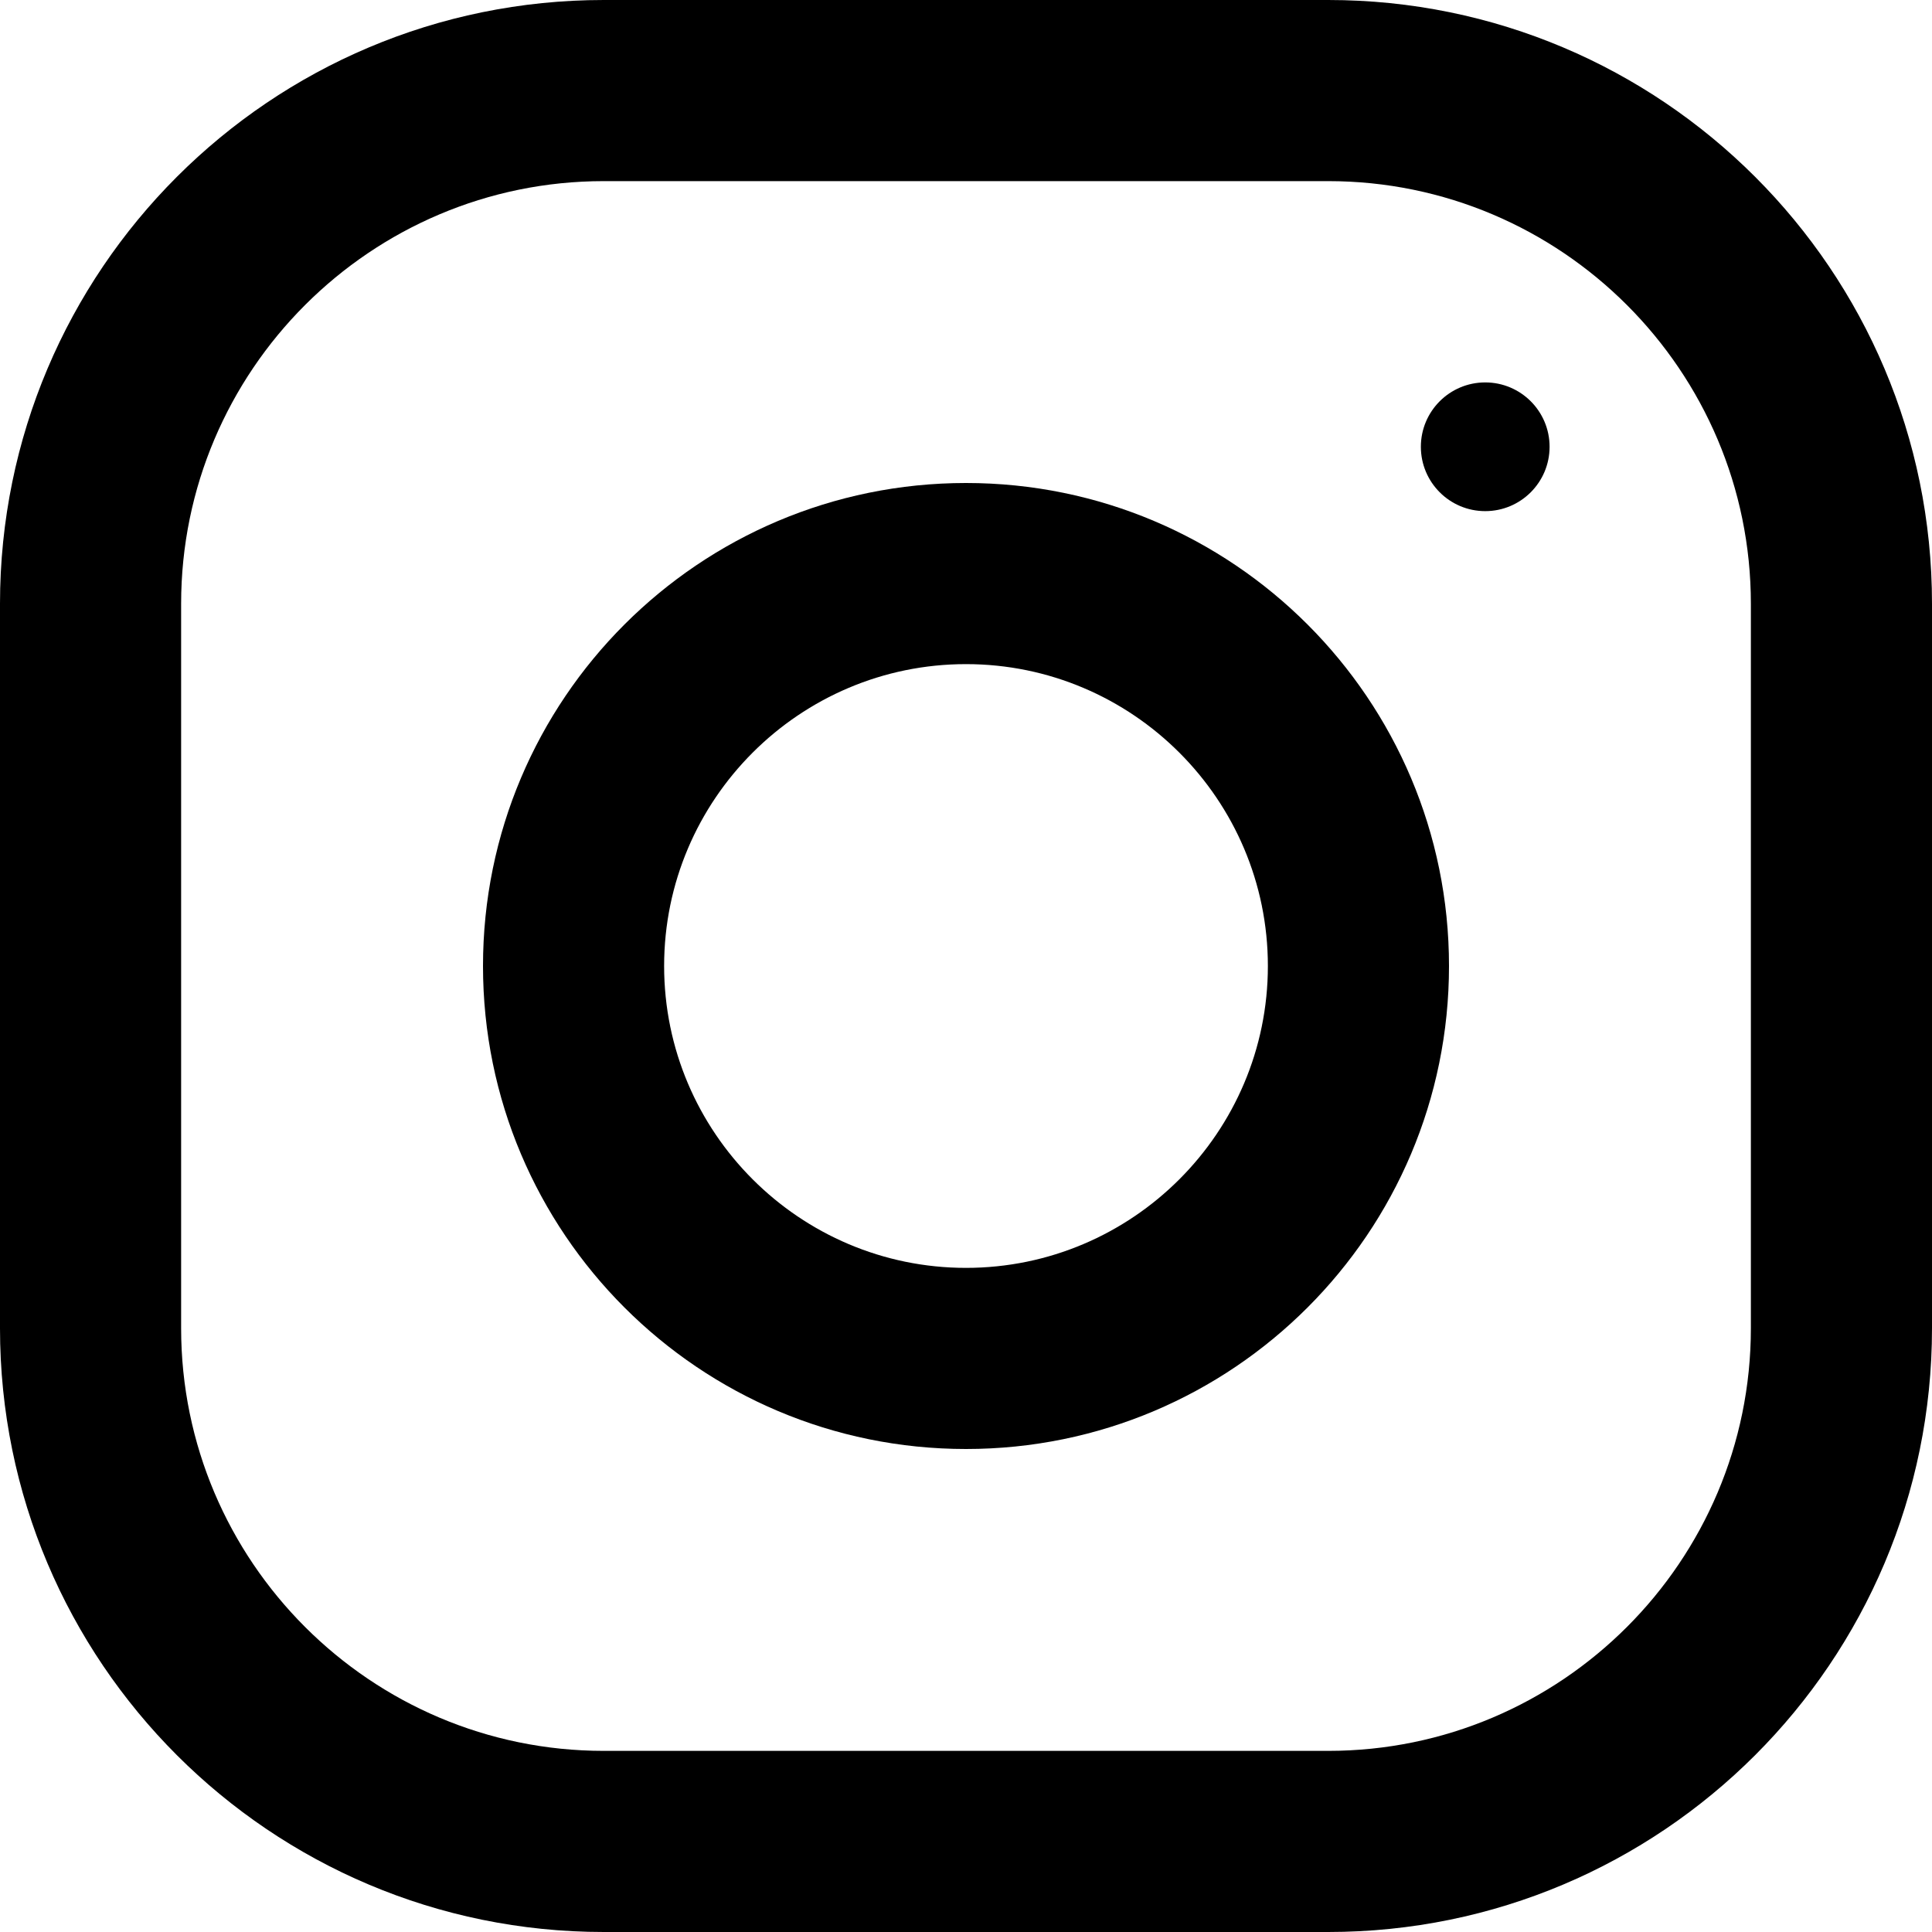
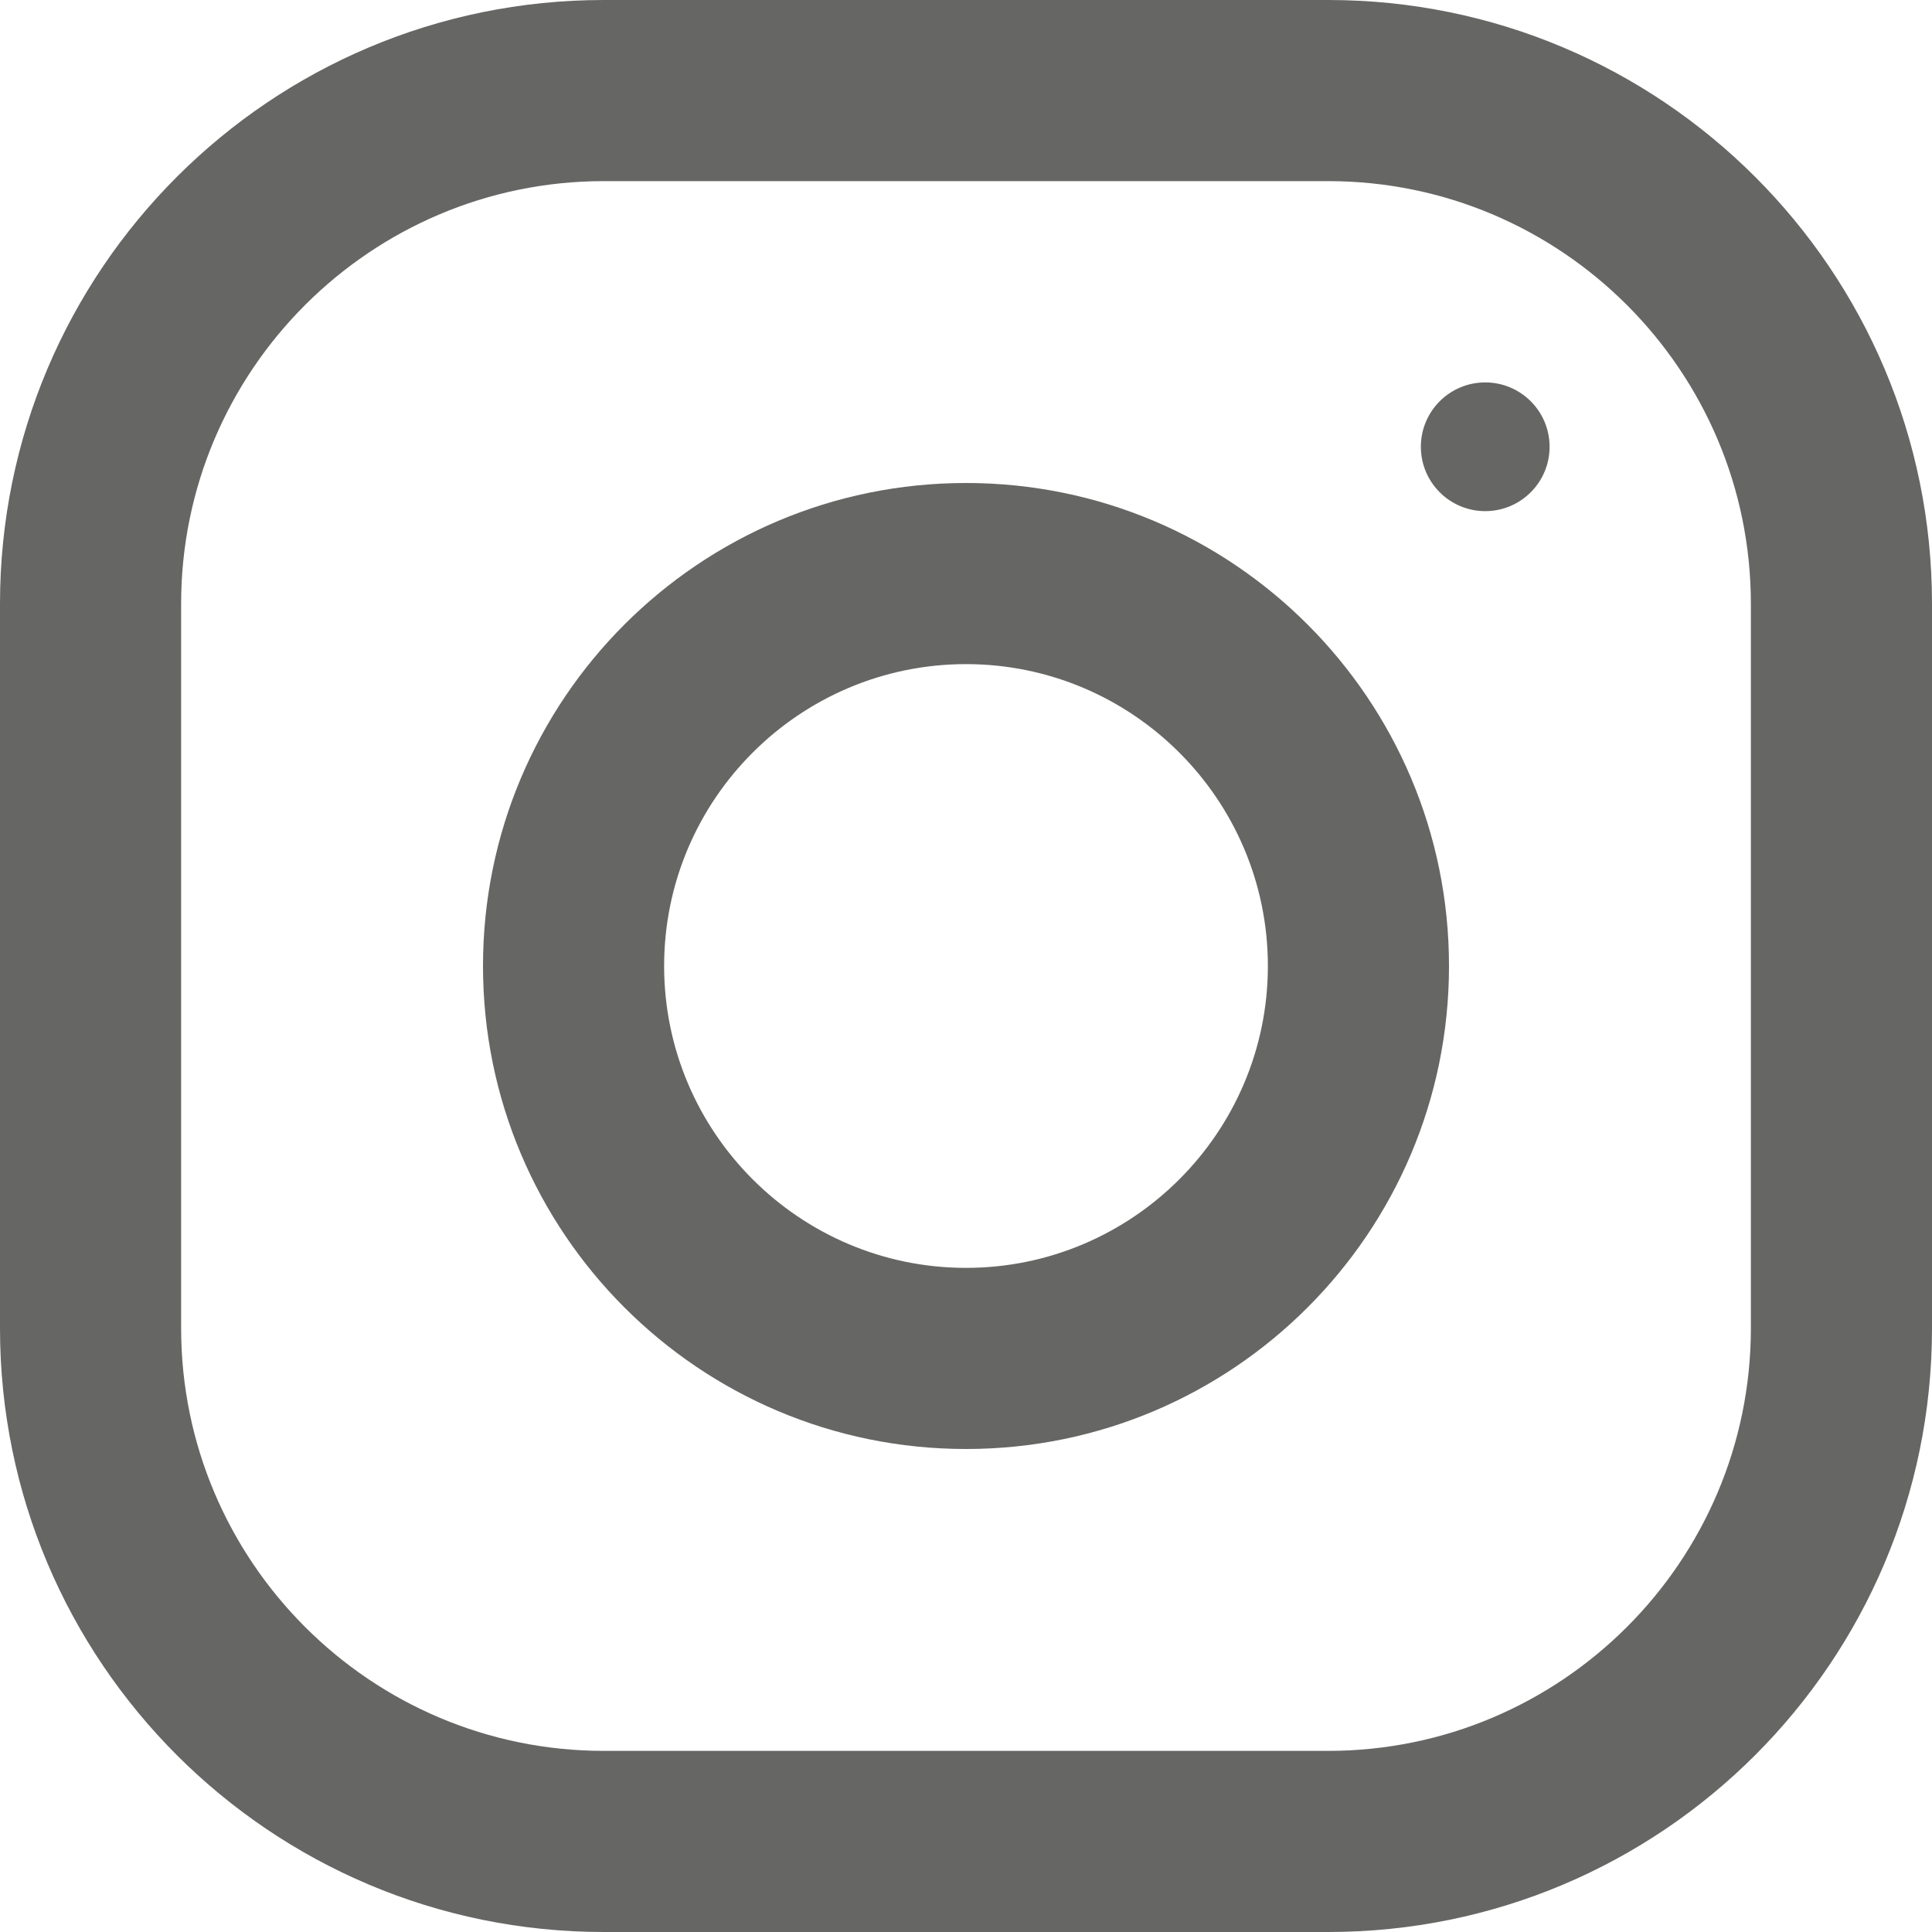
<svg xmlns="http://www.w3.org/2000/svg" version="1.1" id="Capa_1" x="0px" y="0px" viewBox="0 0 512 512" style="enable-background:new 0 0 512 512;" xml:space="preserve">
  <g>
    <g>
-       <path d="M352,0H160C71.648,0,0,71.648,0,160v192c0,88.352,71.648,160,160,160h192c88.352,0,160-71.648,160-160V160    C512,71.648,440.352,0,352,0z M464,352c0,61.76-50.24,112-112,112H160c-61.76,0-112-50.24-112-112V160C48,98.24,98.24,48,160,48    h192c61.76,0,112,50.24,112,112V352z" />
+       <path fill="#666665" d="M352,0H160C71.648,0,0,71.648,0,160v192c0,88.352,71.648,160,160,160h192c88.352,0,160-71.648,160-160V160    C512,71.648,440.352,0,352,0z M464,352c0,61.76-50.24,112-112,112H160c-61.76,0-112-50.24-112-112V160C48,98.24,98.24,48,160,48    h192c61.76,0,112,50.24,112,112V352z" />
    </g>
  </g>
  <g>
    <g>
-       <path d="M256,128c-70.688,0-128,57.312-128,128s57.312,128,128,128s128-57.312,128-128S326.688,128,256,128z M256,336    c-44.096,0-80-35.904-80-80c0-44.128,35.904-80,80-80s80,35.872,80,80C336,300.096,300.096,336,256,336z" />
+       <path fill="#666665" d="M256,128c-70.688,0-128,57.312-128,128s57.312,128,128,128s128-57.312,128-128S326.688,128,256,128z M256,336    c-44.096,0-80-35.904-80-80c0-44.128,35.904-80,80-80s80,35.872,80,80C336,300.096,300.096,336,256,336z" />
    </g>
  </g>
  <g>
    <g>
-       <circle cx="393.6" cy="118.4" r="17.056" />
+       <circle fill="#666665" cx="393.6" cy="118.4" r="17.056" />
    </g>
  </g>
  <g>
</g>
  <g>
</g>
  <g>
</g>
  <g>
</g>
  <g>
</g>
  <g>
</g>
  <g>
</g>
  <g>
</g>
  <g>
</g>
  <g>
</g>
  <g>
</g>
  <g>
</g>
  <g>
</g>
  <g>
</g>
  <g>
</g>
</svg>
